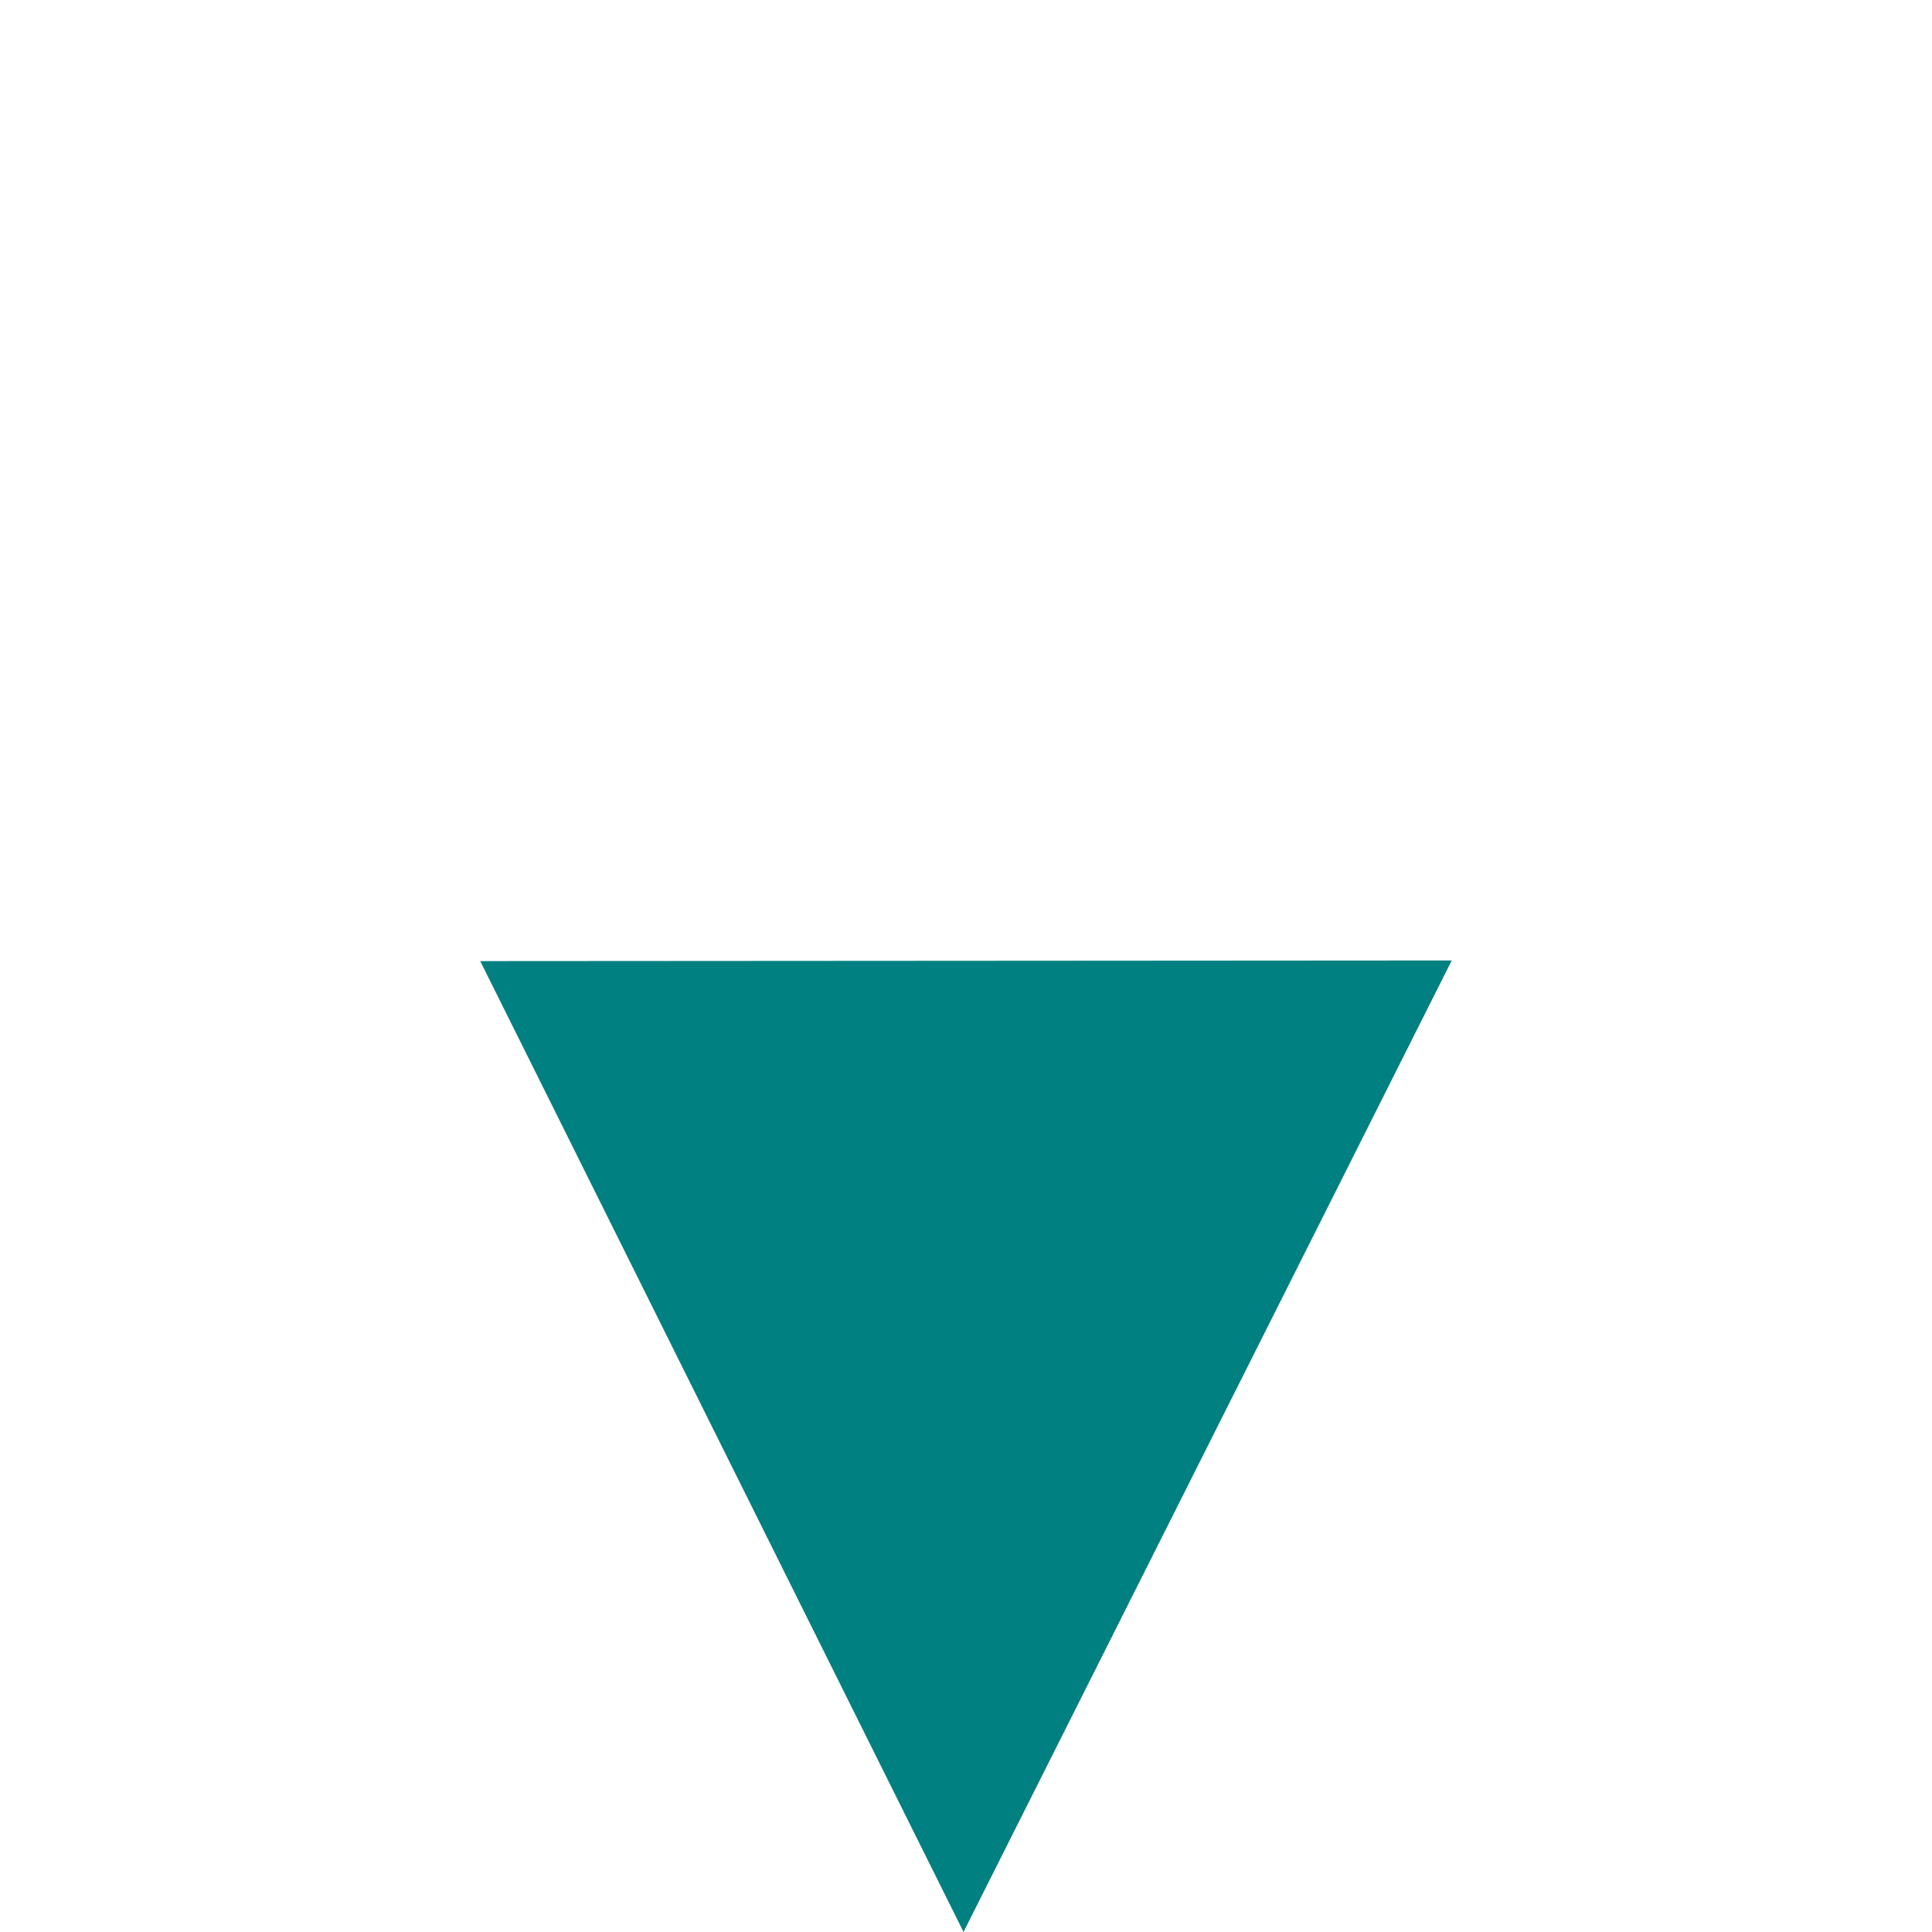
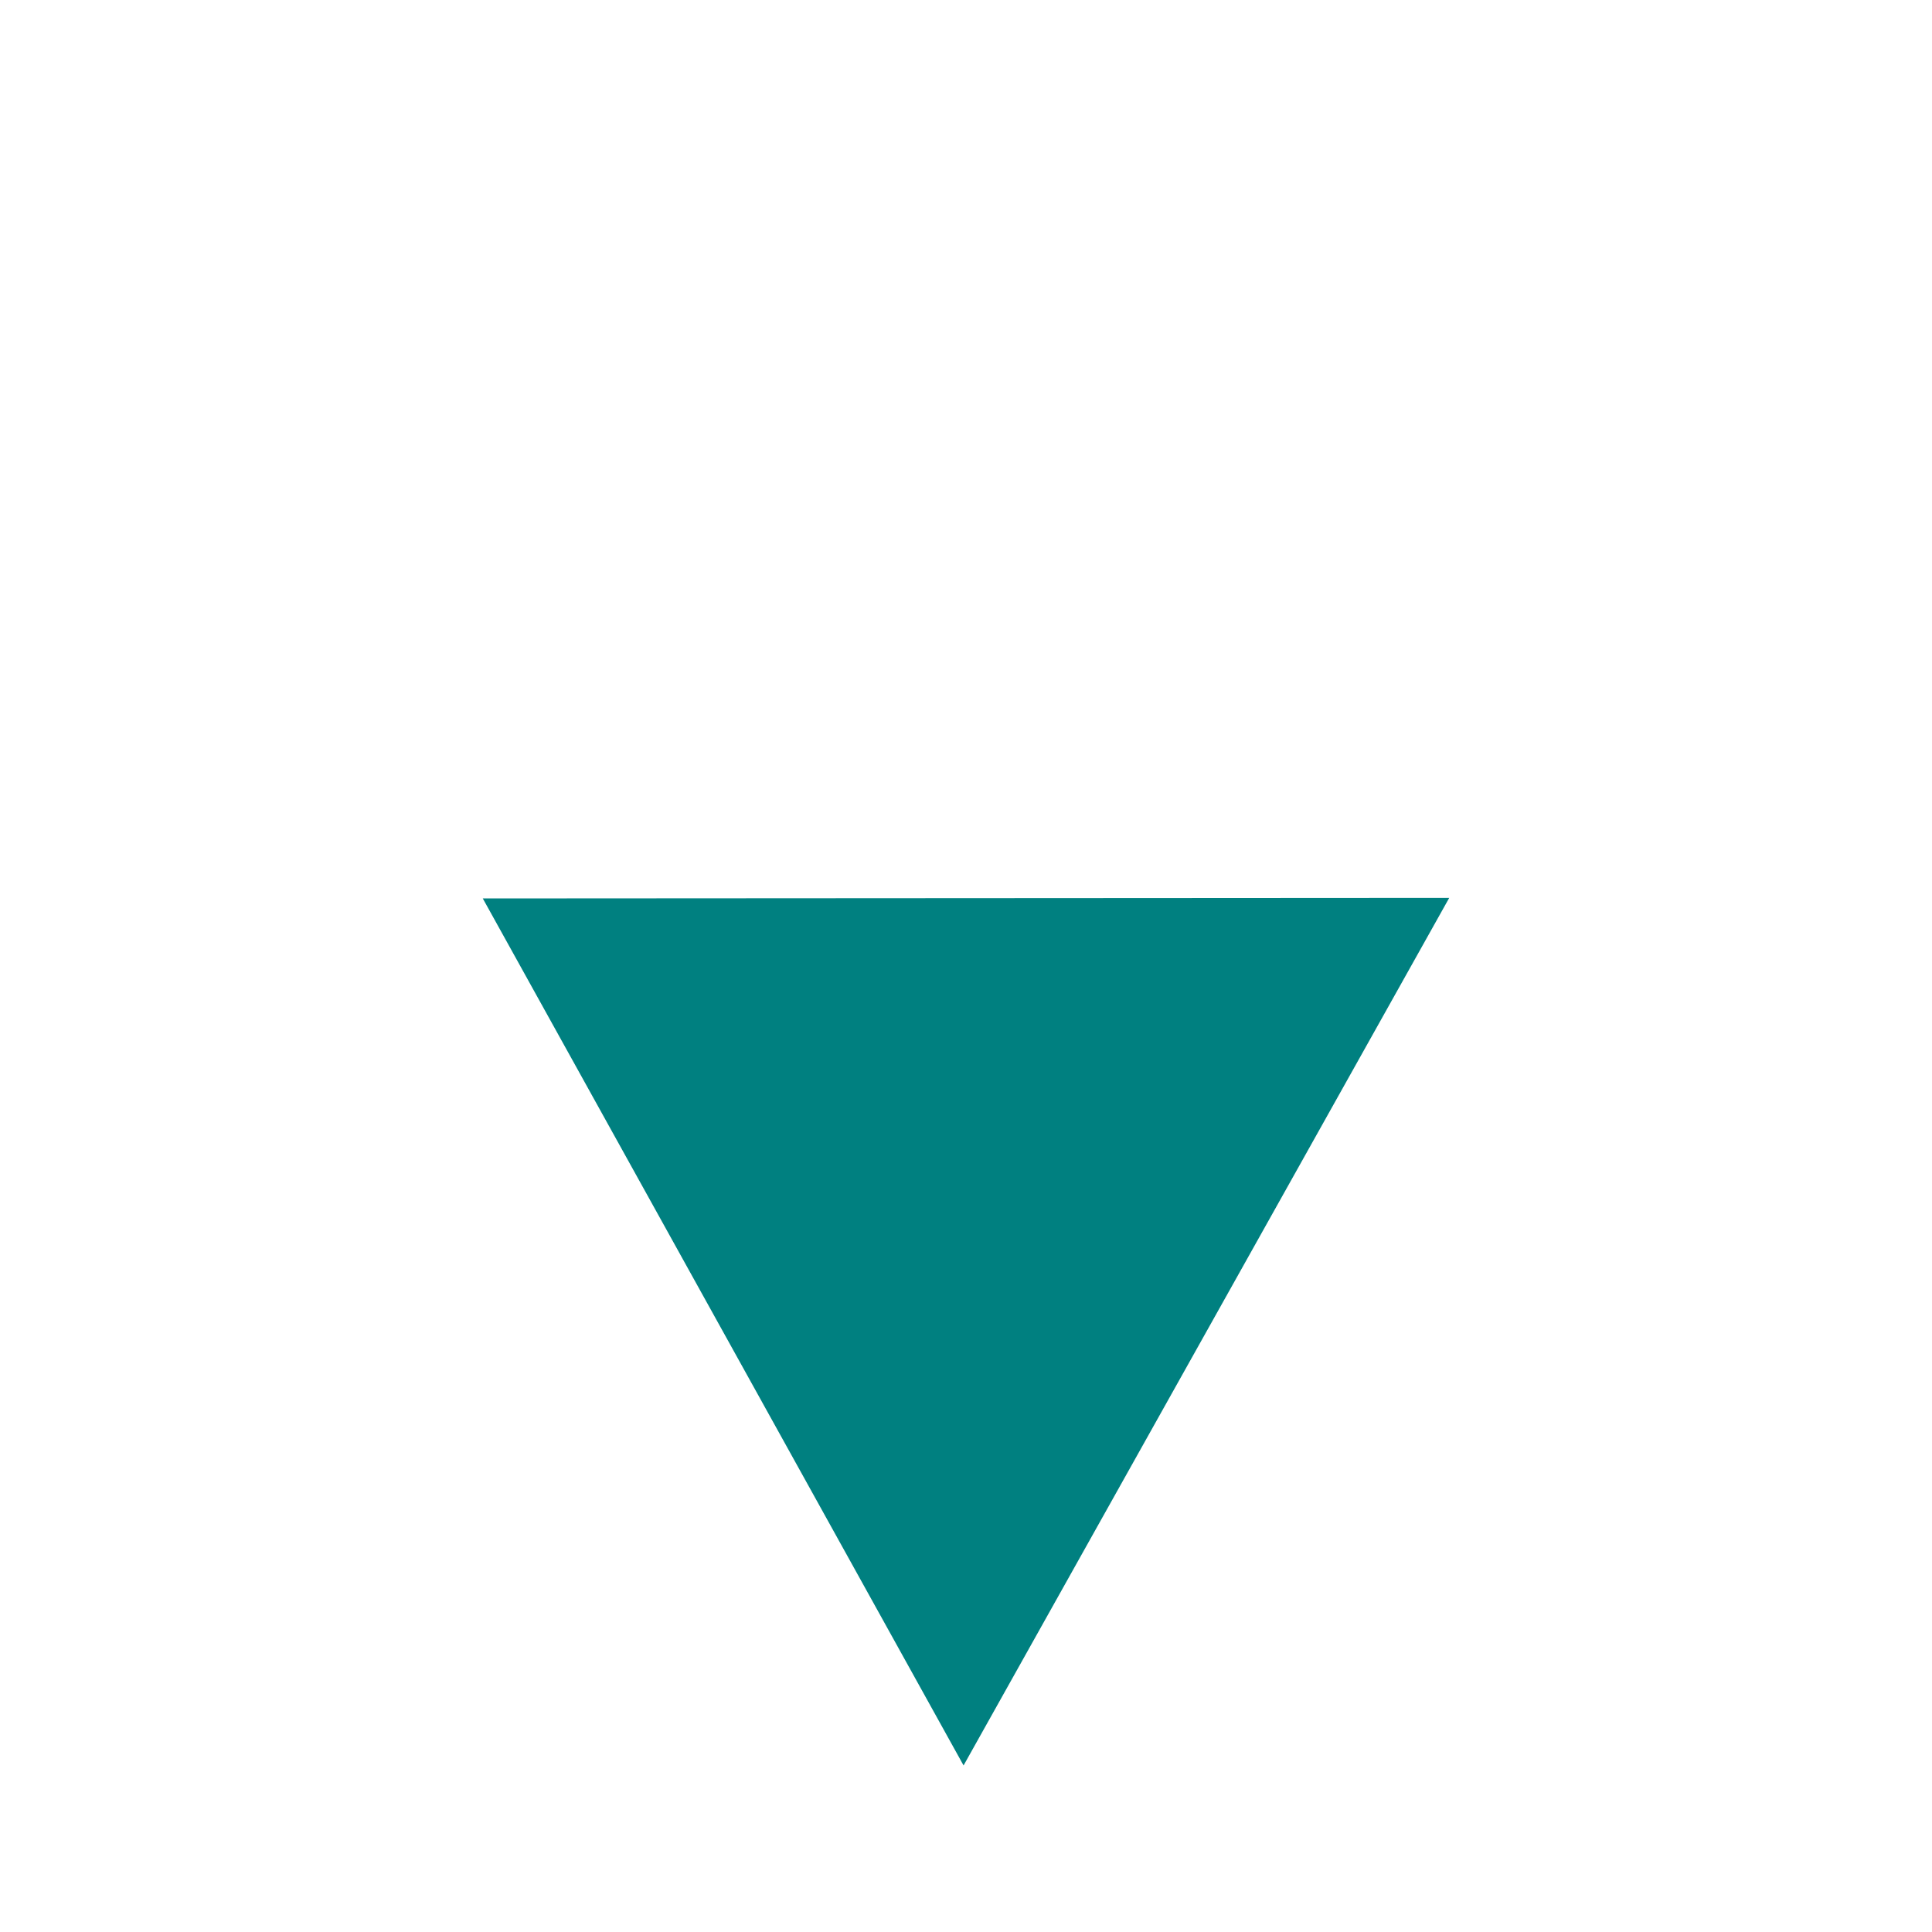
- <svg xmlns="http://www.w3.org/2000/svg" width="68" height="68" viewBox="0 0 17.992 17.992" version="1.1" id="svg5">
+ <svg xmlns="http://www.w3.org/2000/svg" width="136" height="136" viewBox="0 0 35.983 35.983" version="1.1" id="svg5">
  <defs id="defs2" />
-   <g id="layer1" transform="translate(-0.5108419,-0.168781)">
+   <g id="layer1" transform="matrix(1.989579,0,0,1.786042,-0.9226137,0.4458201)">
    <g id="g1" transform="matrix(-0.3618856,0,0,-0.3618856,14.2136,18.16136)" style="fill:#008080">
      <path style="display:inline;fill:#008080;fill-opacity:1;stroke-width:0.265" id="path1" d="M 21.766,132.138 10.668,84.786 -0.429,37.435 46.127,51.5 92.684,65.565 57.225,98.851 Z" transform="matrix(0.1868763,0.2029353,-0.1764553,0.2164218,19.75551,-8.012125)" />
    </g>
  </g>
</svg>
